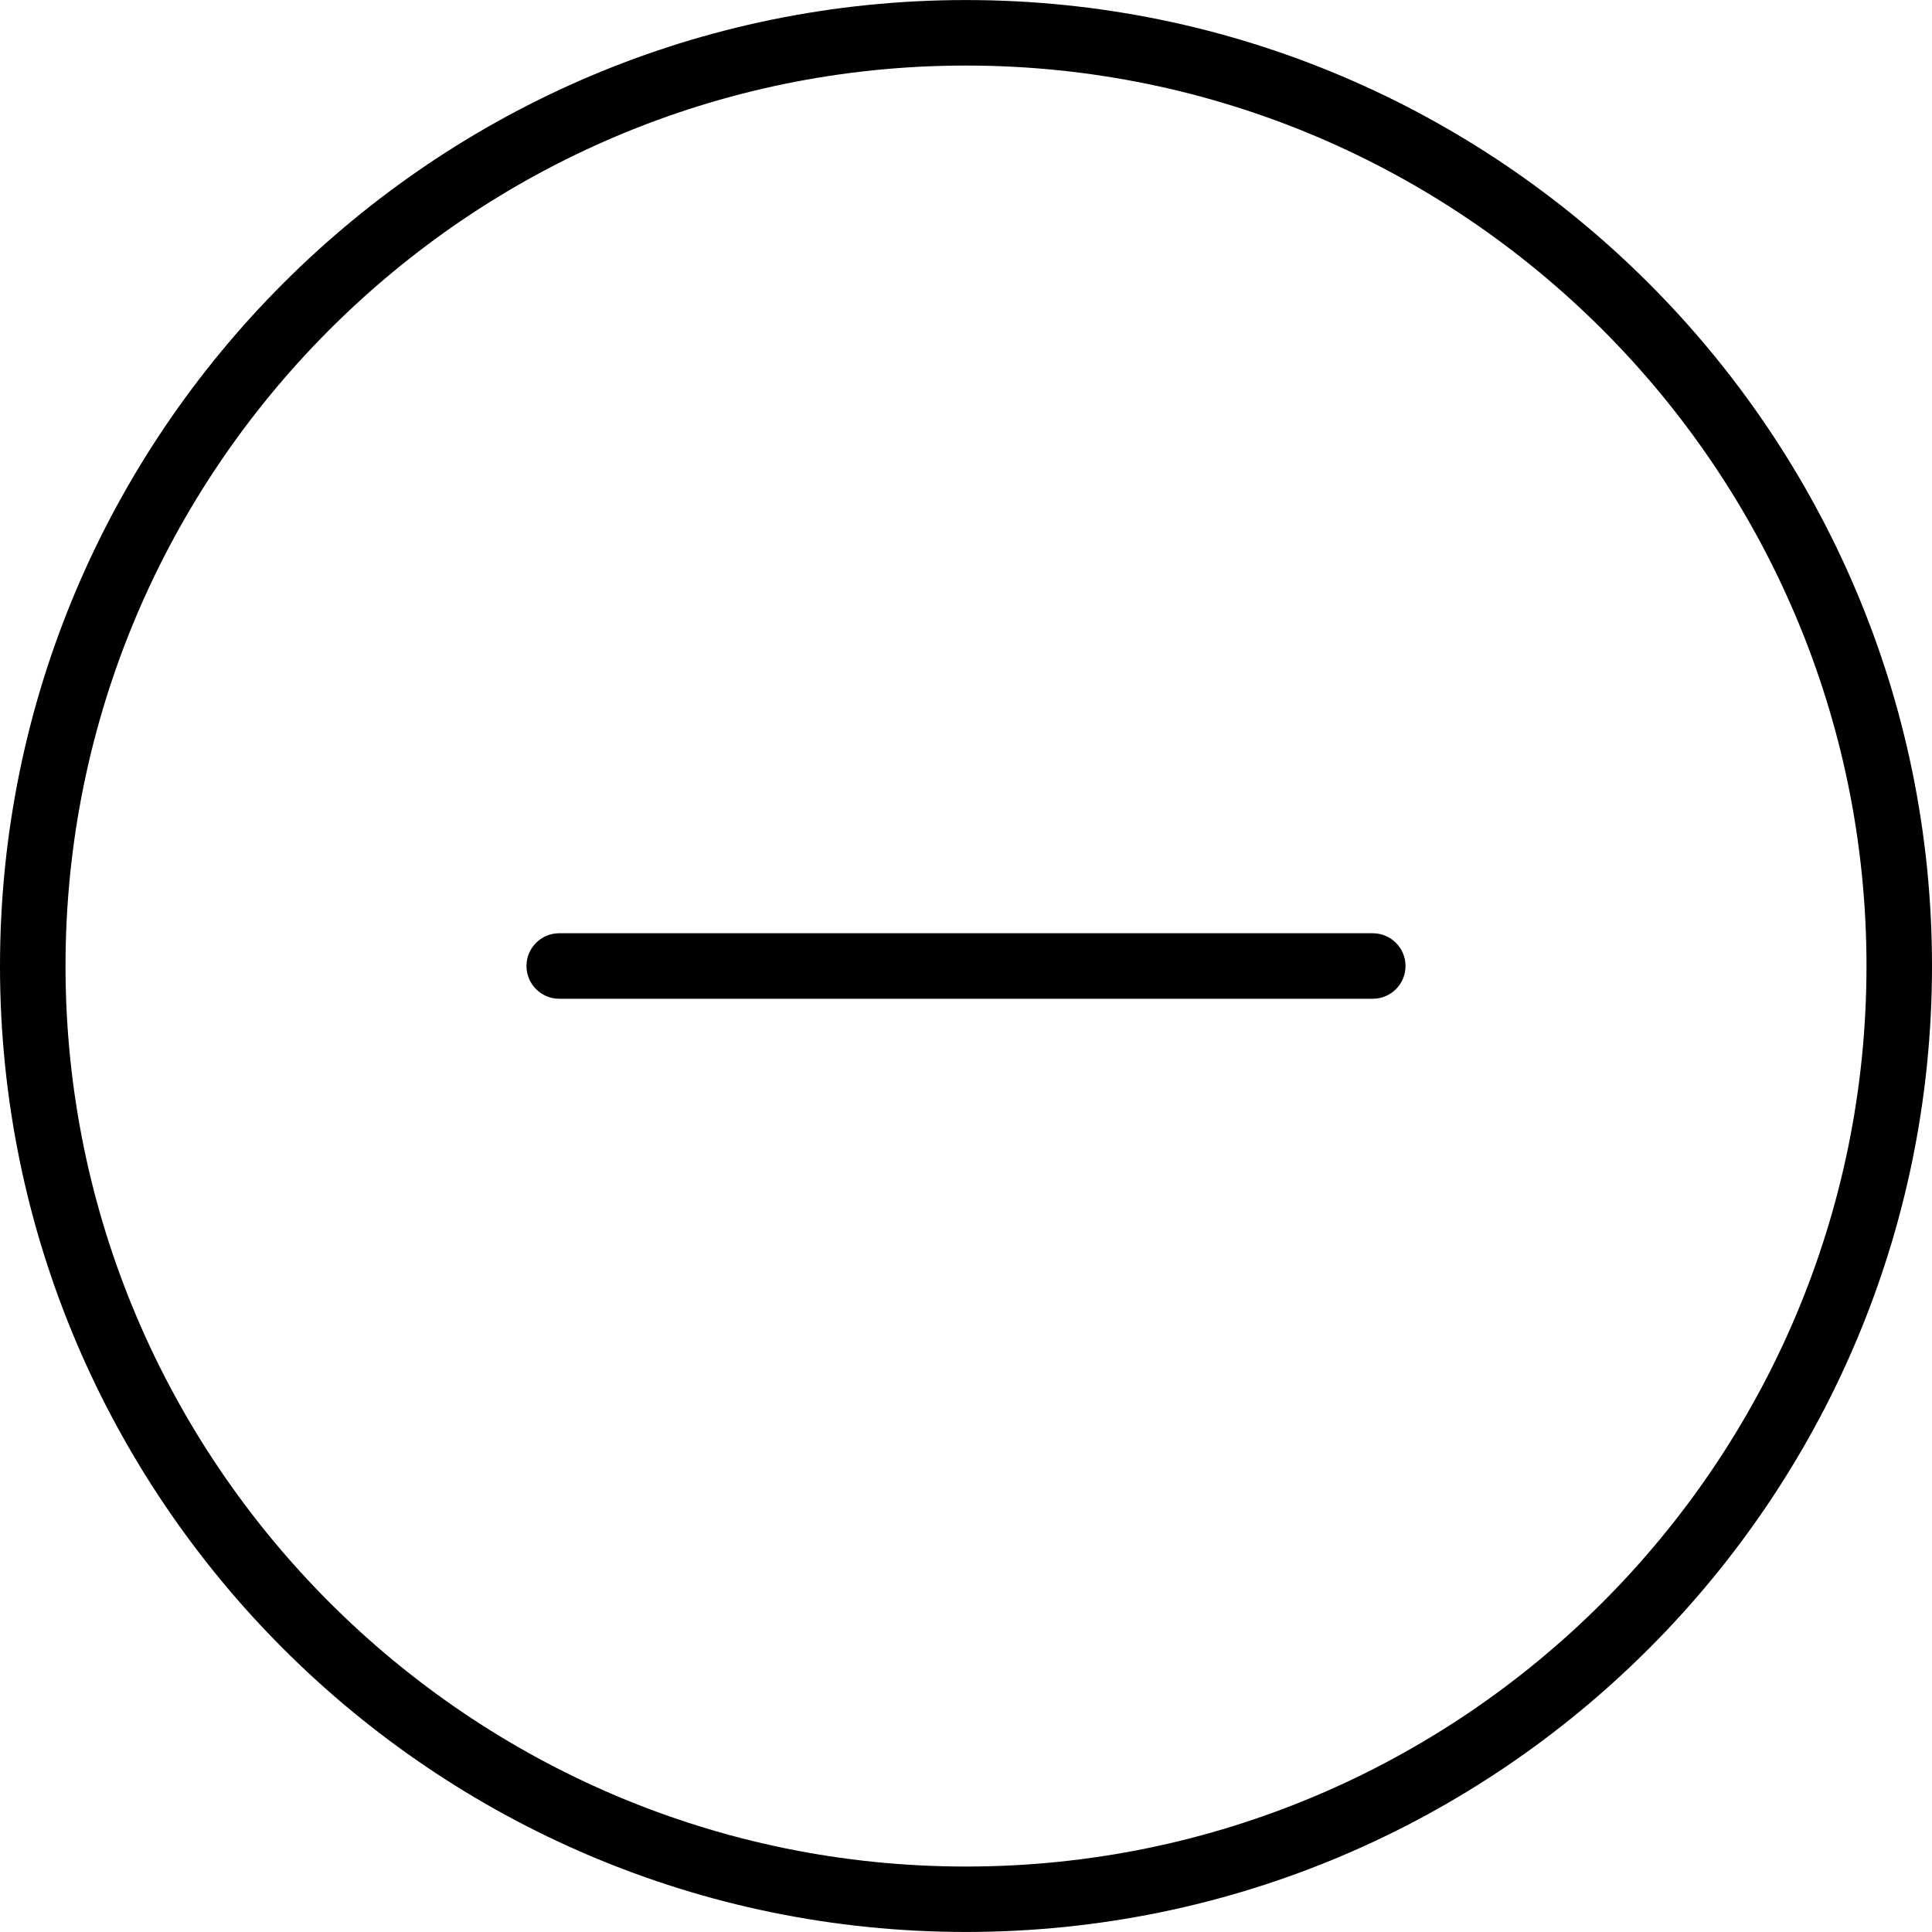
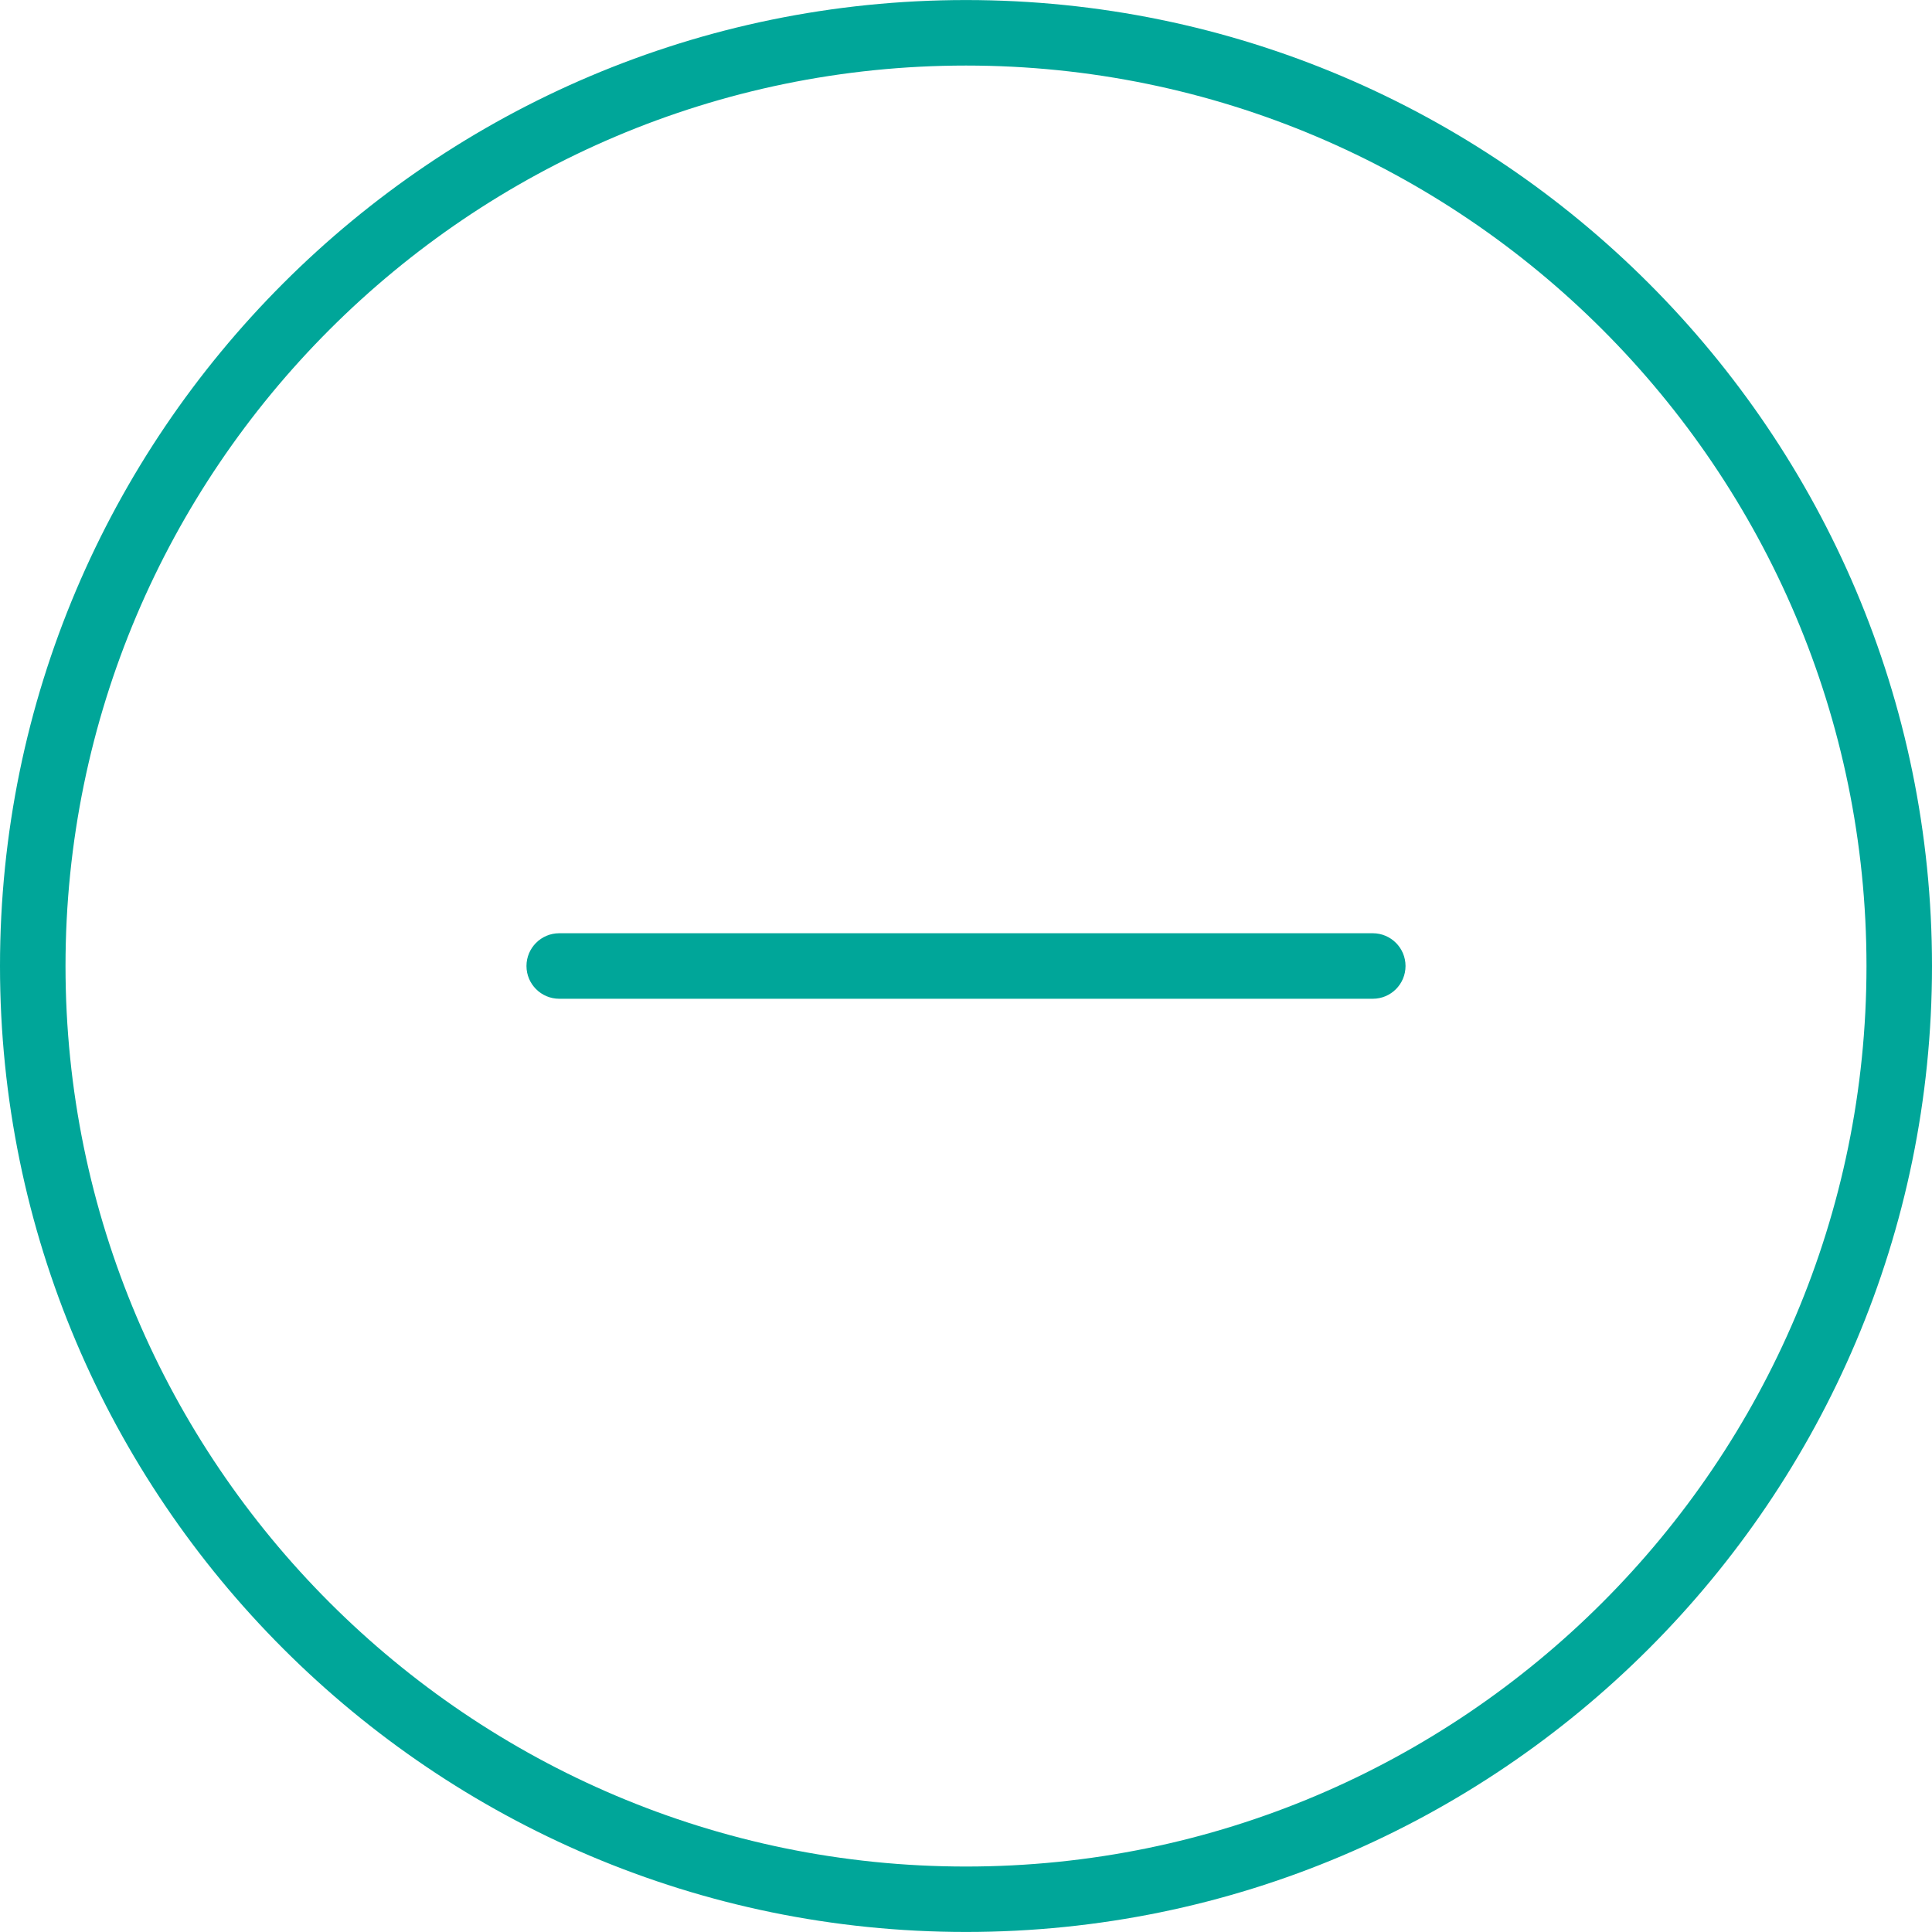
- <svg xmlns="http://www.w3.org/2000/svg" version="1.1" id="Capa_1" x="0px" y="0px" width="44.238px" height="44.238px" viewBox="0 0 44.238 44.238" style="enable-background:new 0 0 44.238 44.238;" xml:space="preserve">
+ <svg xmlns="http://www.w3.org/2000/svg" version="1.1" id="Capa_1" x="0px" y="0px" width="44.238px" height="44.238px" viewBox="0 0 44.238 44.238" style="enable-background:new 0 0 44.238 44.238;fill:rgb(0, 166, 153);" xml:space="preserve">
  <g>
    <g>
      <path d="M22.119,44.237C9.922,44.237,0,34.315,0,22.12C0,9.924,9.922,0.001,22.119,0.001S44.238,9.923,44.238,22.12    S34.316,44.237,22.119,44.237z M22.119,1.501C10.75,1.501,1.5,10.751,1.5,22.12s9.25,20.619,20.619,20.619    s20.619-9.25,20.619-20.619S33.488,1.501,22.119,1.501z" />
      <g>
        <path d="M31.434,22.869H12.805c-0.414,0-0.75-0.336-0.75-0.75s0.336-0.75,0.75-0.75h18.628c0.414,0,0.75,0.336,0.75,0.75     S31.848,22.869,31.434,22.869z" />
      </g>
    </g>
  </g>
  <g>
</g>
  <g>
</g>
  <g>
</g>
  <g>
</g>
  <g>
</g>
  <g>
</g>
  <g>
</g>
  <g>
</g>
  <g>
</g>
  <g>
</g>
  <g>
</g>
  <g>
</g>
  <g>
</g>
  <g>
</g>
  <g>
</g>
</svg>
